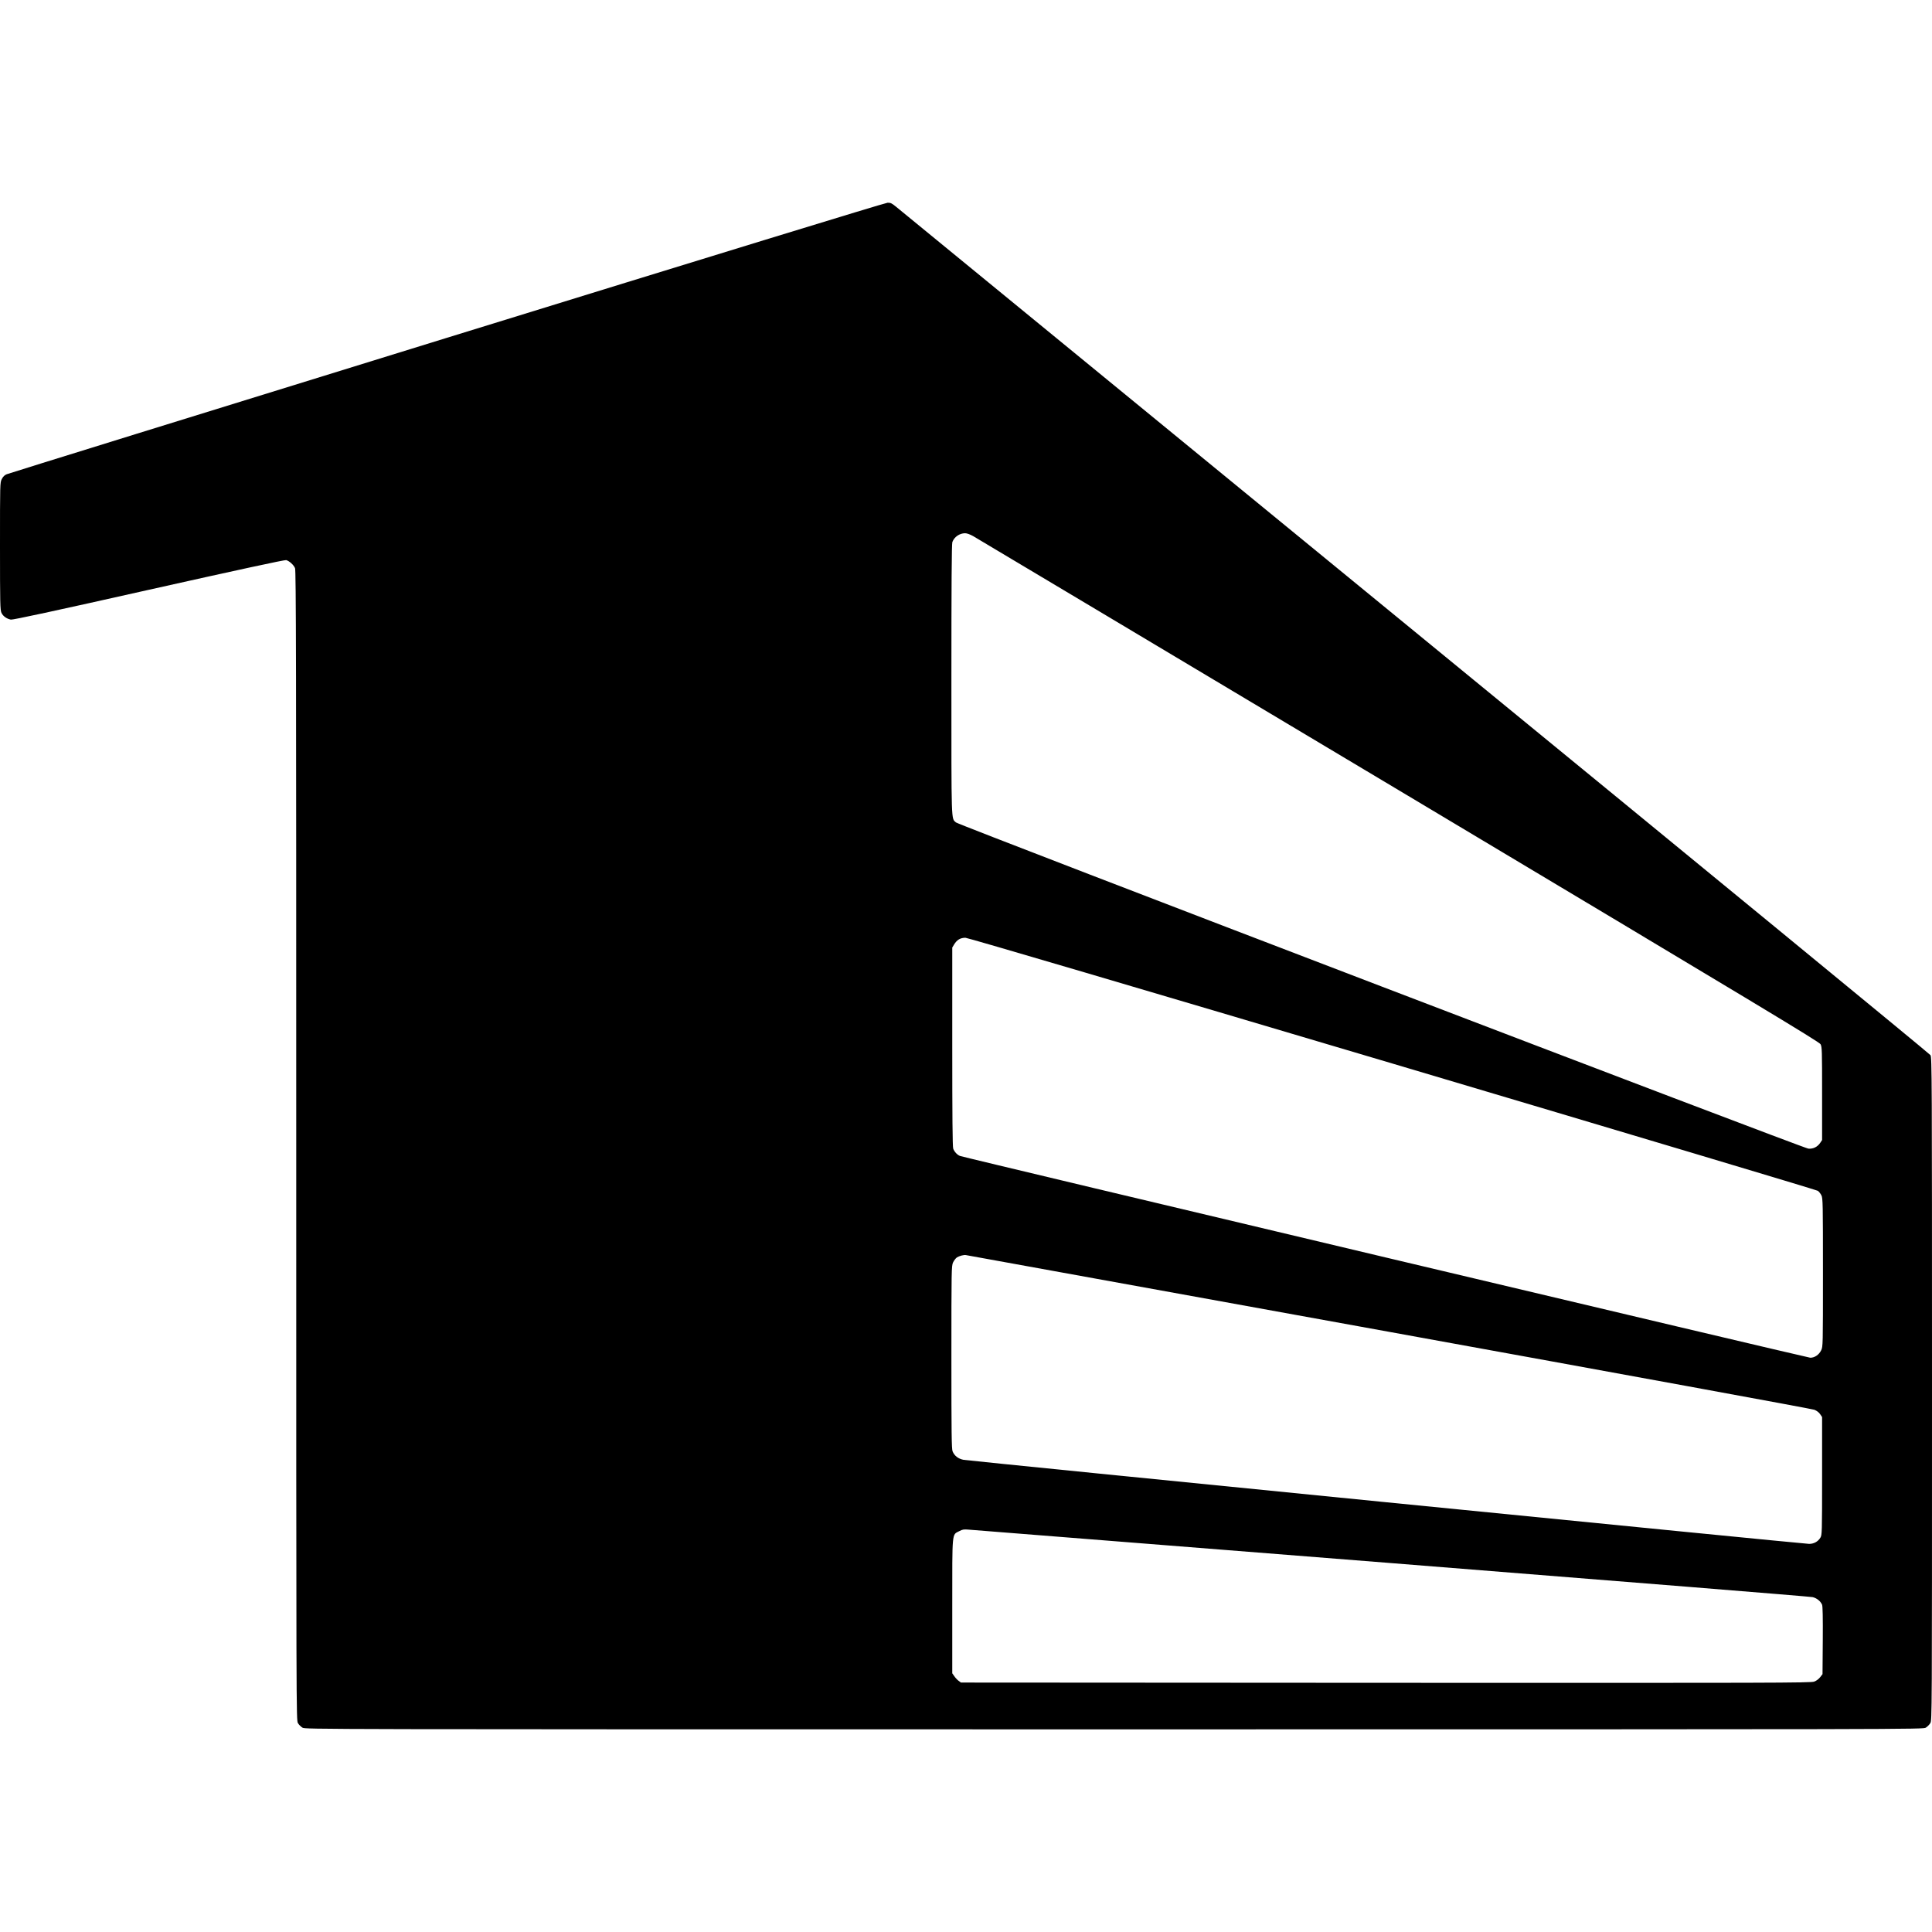
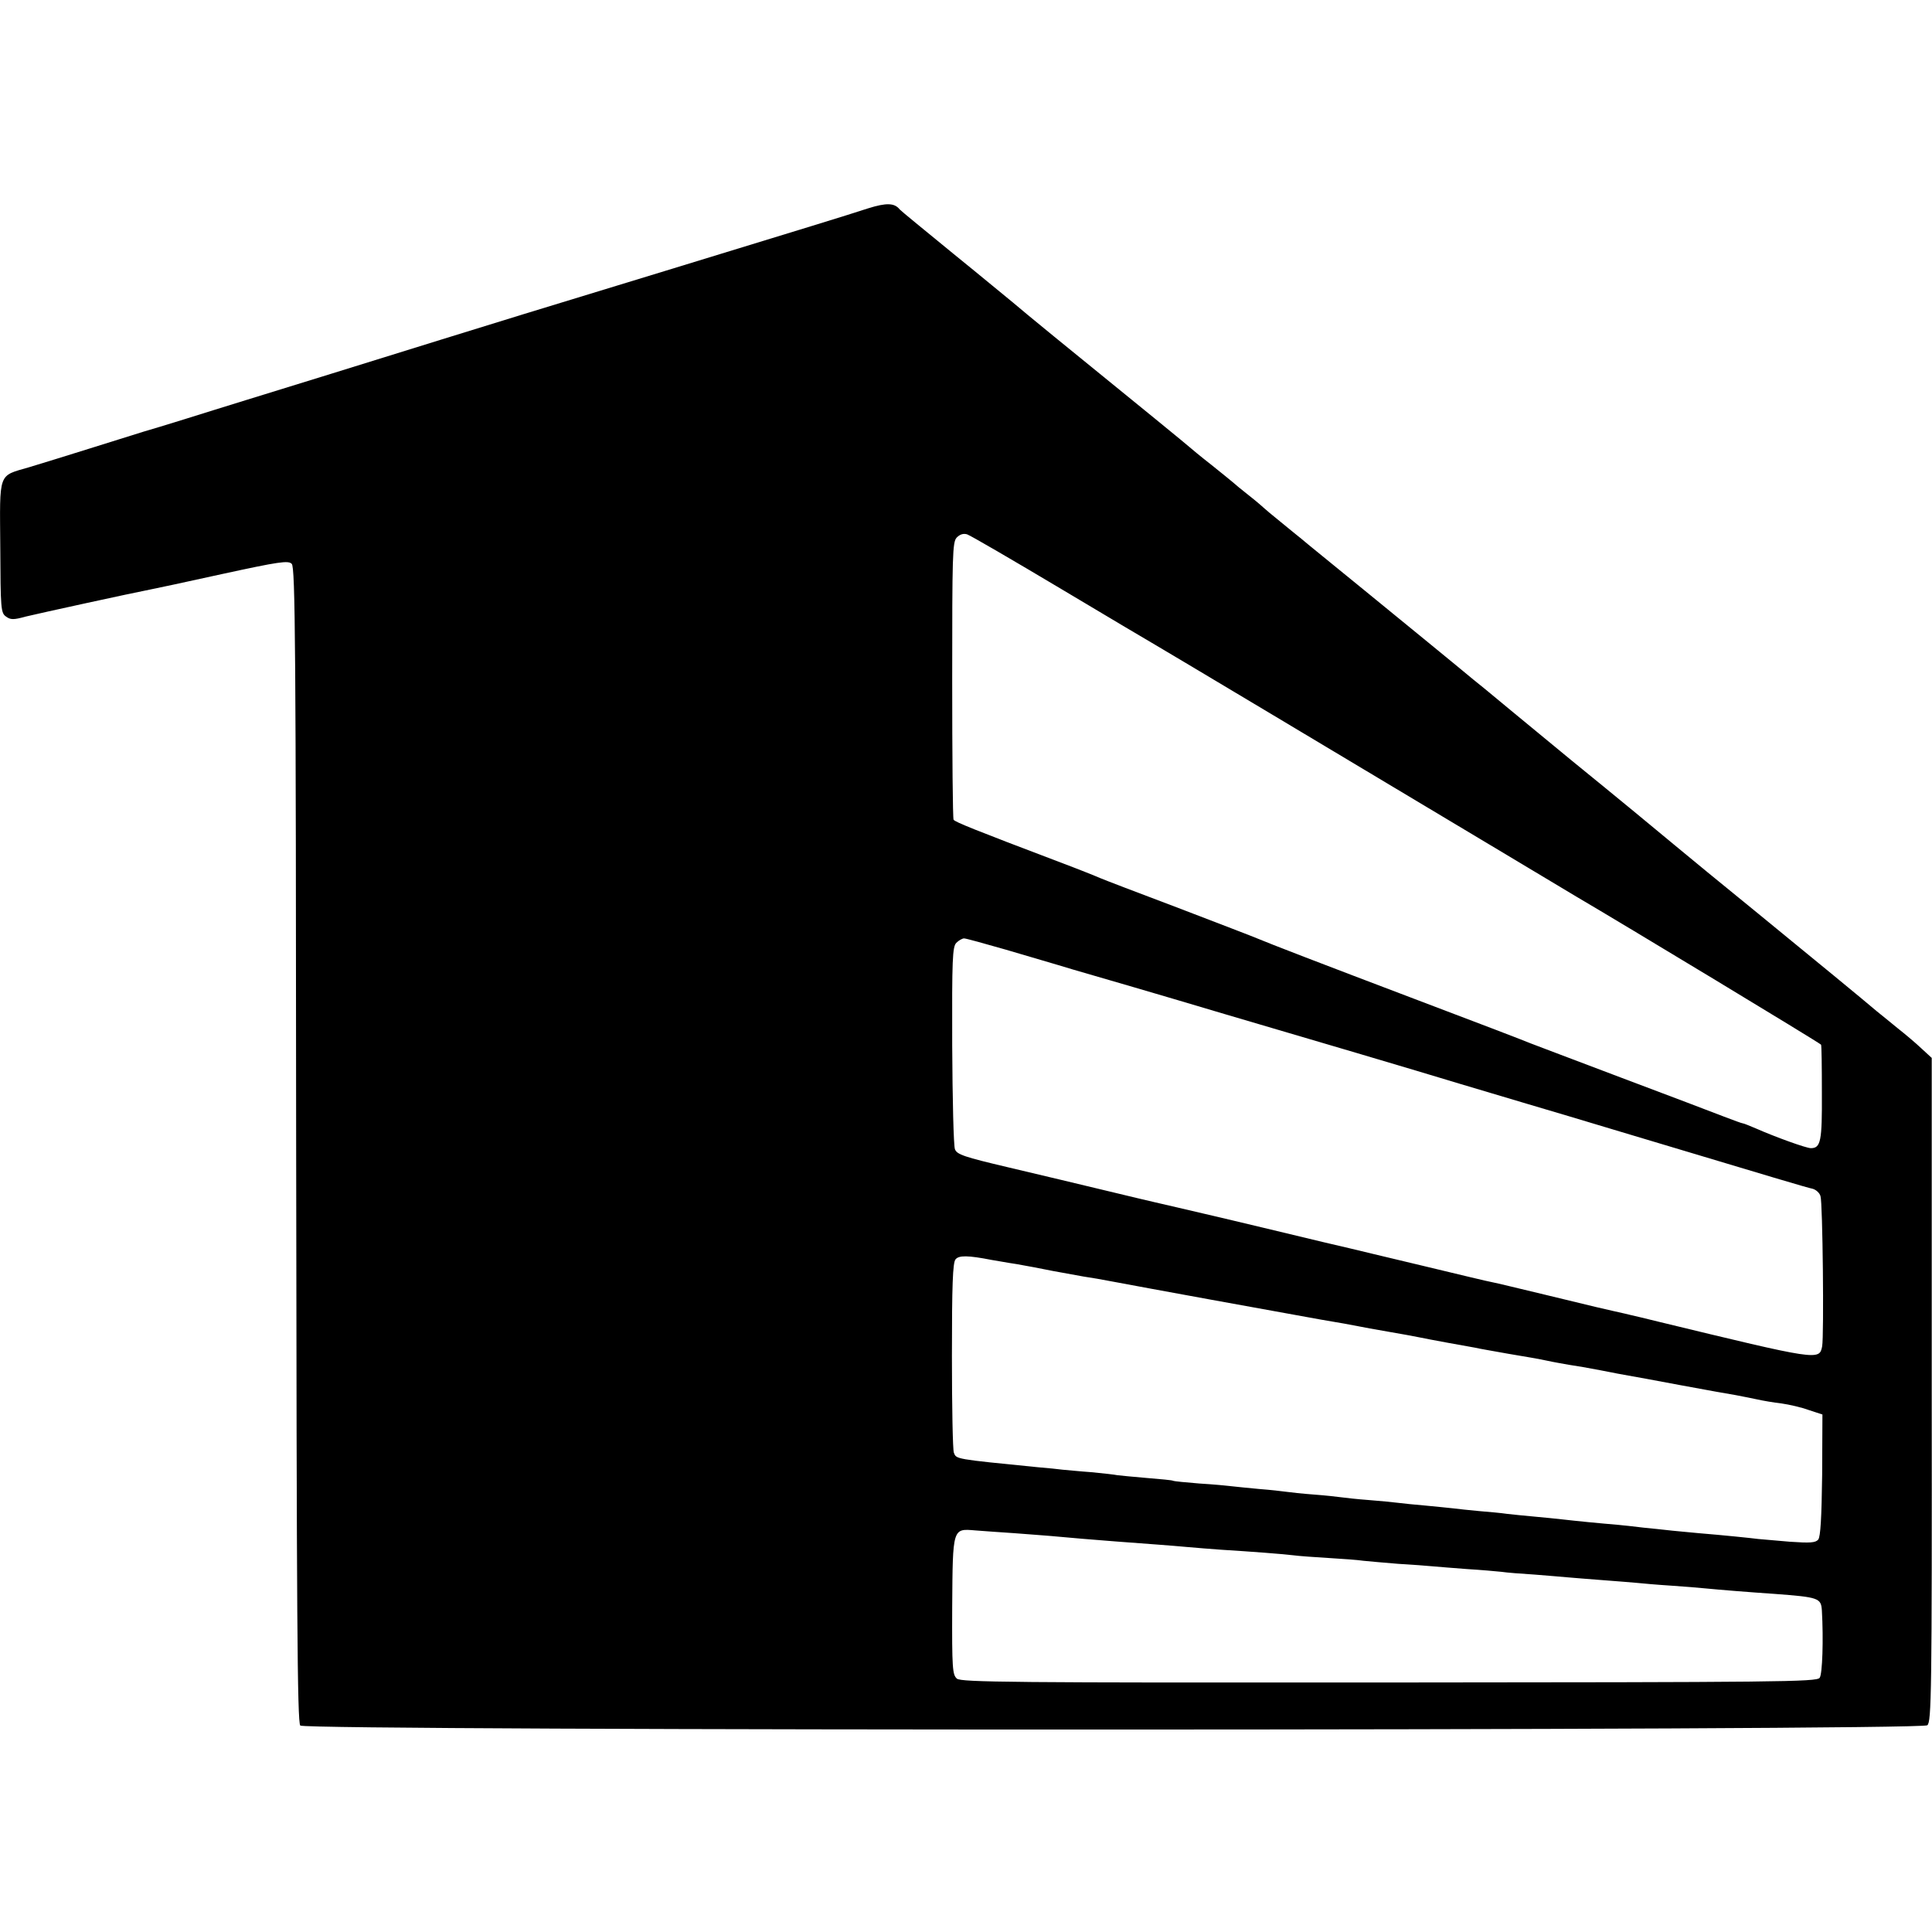
- <svg xmlns="http://www.w3.org/2000/svg" version="1.0" width="2250pt" height="2250pt" viewBox="0 0 2250 2250" preserveAspectRatio="xMidYMid meet">
-   <g transform="translate(0,2250) scale(0.1,-0.1)" fill="#000000" stroke="none">
-     <path d="M5205 18566 c-2800 -865 -5107 -1580 -5127 -1589 -25 -10 -43 -28 -57 -56 -21 -40 -21 -51 -21 -782 0 -671 2 -744 17 -776 18 -39 61 -70 110 -79 22 -4 501 99 1605 347 1046 234 1583 350 1601 346 36 -10 87 -55 103 -94 12 -27 14 -1095 14 -6725 0 -6661 0 -6693 20 -6726 11 -18 34 -41 52 -52 33 -20 71 -20 9453 -20 9382 0 9420 0 9453 20 18 11 41 34 52 52 20 33 20 59 20 3893 0 3655 -1 3861 -18 3887 -9 15 -2710 2233 -6002 4929 -3292 2696 -6011 4924 -6043 4950 -51 42 -65 49 -100 48 -25 0 -2091 -634 -5132 -1573z m6129 -2310 c34 -19 2264 -1351 4956 -2959 4201 -2511 4897 -2930 4912 -2958 17 -31 18 -75 18 -575 l0 -541 -22 -33 c-33 -48 -83 -72 -138 -67 -63 6 -9894 3768 -9927 3799 -56 51 -53 -40 -53 1662 0 1091 3 1583 11 1603 22 60 83 102 148 103 21 0 58 -13 95 -34z m4879 -6141 c2712 -806 4943 -1473 4957 -1483 14 -10 33 -34 42 -53 17 -32 18 -95 18 -898 0 -854 0 -865 -21 -907 -25 -52 -77 -87 -127 -86 -35 1 -9851 2330 -9902 2350 -32 12 -66 49 -79 85 -8 20 -11 390 -11 1185 l0 1157 21 35 c34 55 72 78 132 79 22 1 2007 -584 4970 -1464z m-38 -3125 c2701 -490 4930 -898 4955 -908 27 -11 53 -30 67 -51 l23 -34 0 -686 c0 -667 -1 -687 -20 -719 -28 -46 -76 -72 -131 -72 -64 0 -9780 966 -9848 979 -61 12 -105 46 -127 98 -12 27 -14 215 -14 1095 0 1022 1 1065 19 1105 11 23 31 49 45 59 29 18 82 32 106 27 8 -1 2224 -403 4925 -893z m30 -2694 c2673 -212 4880 -390 4905 -396 49 -12 92 -47 110 -89 7 -18 10 -148 8 -417 l-3 -391 -27 -35 c-16 -21 -45 -43 -70 -52 -39 -15 -463 -16 -4990 -14 l-4947 3 -28 21 c-15 11 -38 36 -50 54 l-23 33 0 781 c0 886 -5 829 81 874 37 20 54 23 109 18 36 -3 2252 -179 4925 -390z" />
+ <svg xmlns="http://www.w3.org/2000/svg" version="1.0" width="700pt" height="700pt" viewBox="0 0 700 700" preserveAspectRatio="xMidYMid meet">
+   <g transform="translate(0,700) scale(0.1,-0.1)" fill="#000000" stroke="none">
+     <path d="M3145 6245 c-92 -30 -214 -67 -730 -225 -475 -145 -629 -192 -815 -250 -241 -75 -586 -182 -710 -220 -69 -21 -170 -53 -225 -70 -55 -17 -120 -37 -145 -44 -25 -8 -112 -35 -195 -61 -82 -26 -181 -56 -220 -68 -113 -33 -106 -14 -104 -289 1 -224 2 -239 21 -252 16 -12 28 -12 71 0 45 11 388 86 451 98 11 2 129 27 260 56 207 45 241 50 253 37 13 -12 15 -304 16 -2105 2 -1701 4 -2093 15 -2104 20 -20 5871 -19 5895 1 15 12 17 115 16 1216 l0 1202 -37 34 c-20 19 -59 52 -87 74 -27 22 -61 50 -75 61 -54 46 -215 178 -430 354 -124 101 -261 213 -305 250 -44 37 -210 174 -370 304 -159 131 -301 248 -315 260 -14 11 -62 50 -105 86 -44 36 -89 73 -100 82 -11 9 -114 93 -230 188 -115 94 -219 178 -230 188 -11 9 -45 36 -75 61 -30 24 -57 47 -60 50 -3 3 -27 24 -55 46 -27 21 -52 42 -55 45 -3 3 -39 32 -80 65 -41 32 -77 62 -80 65 -5 5 -170 140 -490 400 -69 56 -136 112 -150 124 -14 11 -110 91 -215 176 -104 85 -192 157 -195 161 -19 24 -48 25 -115 4z m700 -1379 c176 -105 329 -196 340 -202 18 -10 694 -414 1275 -762 124 -74 237 -142 252 -151 169 -99 877 -527 886 -536 2 -2 3 -80 3 -175 1 -175 -4 -200 -40 -200 -17 0 -130 41 -198 71 -24 10 -45 19 -49 19 -3 0 -33 11 -67 24 -34 13 -201 77 -372 141 -170 64 -319 121 -330 125 -11 5 -193 75 -405 155 -364 138 -540 206 -585 225 -11 5 -139 54 -285 110 -146 55 -274 104 -285 109 -11 5 -78 32 -150 59 -306 116 -375 144 -380 152 -3 5 -5 232 -5 506 0 453 1 499 16 516 12 12 24 16 38 12 12 -4 165 -93 341 -198z m-200 -1307 c77 -23 185 -54 240 -71 55 -16 154 -45 220 -64 66 -19 217 -64 335 -99 118 -35 332 -98 475 -140 143 -42 312 -93 375 -112 63 -19 174 -52 245 -73 72 -21 222 -66 335 -100 570 -171 677 -203 697 -207 12 -3 26 -15 29 -27 8 -22 13 -505 6 -544 -10 -52 -14 -51 -592 89 -47 12 -92 22 -100 24 -8 2 -37 9 -65 15 -27 6 -57 13 -65 15 -8 2 -90 22 -182 44 -92 22 -178 43 -190 45 -13 2 -129 30 -258 61 -129 31 -244 58 -255 61 -11 2 -153 36 -315 75 -162 39 -306 72 -318 75 -13 3 -114 26 -225 53 -111 27 -285 68 -386 92 -157 37 -184 46 -191 65 -5 11 -9 181 -10 377 -1 313 1 357 15 371 9 9 22 16 28 16 7 0 75 -19 152 -41z m-52 -1124 c15 -2 55 -10 90 -15 34 -6 94 -17 132 -25 39 -7 88 -16 110 -20 22 -3 74 -12 115 -20 89 -17 588 -108 745 -136 61 -10 121 -21 135 -24 14 -3 63 -12 110 -20 47 -8 96 -17 110 -20 14 -3 61 -12 105 -20 44 -8 89 -16 100 -18 11 -3 65 -12 120 -22 55 -9 118 -20 140 -25 22 -5 58 -11 80 -15 22 -3 74 -12 115 -20 41 -8 86 -17 100 -19 14 -2 99 -18 190 -35 91 -17 181 -33 200 -36 19 -4 53 -10 75 -15 22 -5 63 -12 90 -15 28 -4 72 -14 99 -24 l49 -16 -1 -219 c-2 -156 -6 -223 -14 -234 -10 -12 -30 -13 -103 -8 -49 4 -101 9 -115 10 -22 3 -129 14 -215 21 -16 1 -59 6 -95 9 -36 4 -83 9 -105 11 -22 3 -62 7 -90 10 -27 2 -77 7 -110 10 -33 3 -76 8 -95 10 -19 2 -64 7 -100 10 -36 3 -81 8 -100 10 -19 3 -64 7 -100 10 -36 3 -78 8 -95 10 -16 2 -61 6 -100 10 -38 3 -83 8 -100 10 -16 2 -64 7 -105 10 -41 3 -86 8 -100 10 -14 2 -59 7 -100 10 -41 3 -86 8 -100 10 -14 2 -57 7 -97 10 -40 4 -85 8 -100 10 -15 2 -68 7 -118 10 -49 4 -92 8 -95 10 -3 2 -45 6 -95 10 -49 4 -97 9 -106 10 -9 2 -52 7 -95 11 -43 3 -90 8 -104 9 -14 2 -54 6 -90 9 -302 30 -295 29 -304 53 -4 9 -7 166 -7 350 0 257 3 338 13 350 12 15 44 15 131 -2z m82 -990 c50 -4 108 -8 130 -10 64 -6 170 -15 238 -20 120 -9 203 -15 257 -20 30 -3 87 -7 125 -10 113 -7 217 -15 260 -20 22 -3 81 -7 130 -10 50 -3 106 -7 125 -10 19 -2 76 -7 125 -11 50 -3 106 -7 125 -9 19 -2 76 -6 125 -10 50 -3 106 -8 125 -10 19 -3 73 -7 120 -10 47 -4 101 -8 120 -10 19 -2 76 -6 125 -10 50 -4 106 -8 125 -10 19 -2 75 -7 123 -10 48 -3 104 -8 125 -10 51 -5 162 -14 252 -20 160 -12 168 -15 171 -60 6 -104 2 -231 -8 -244 -10 -15 -153 -16 -1560 -17 -1377 -1 -1550 1 -1566 14 -16 14 -18 37 -17 261 2 287 1 283 84 276 28 -2 92 -7 141 -10z" />
  </g>
</svg>
